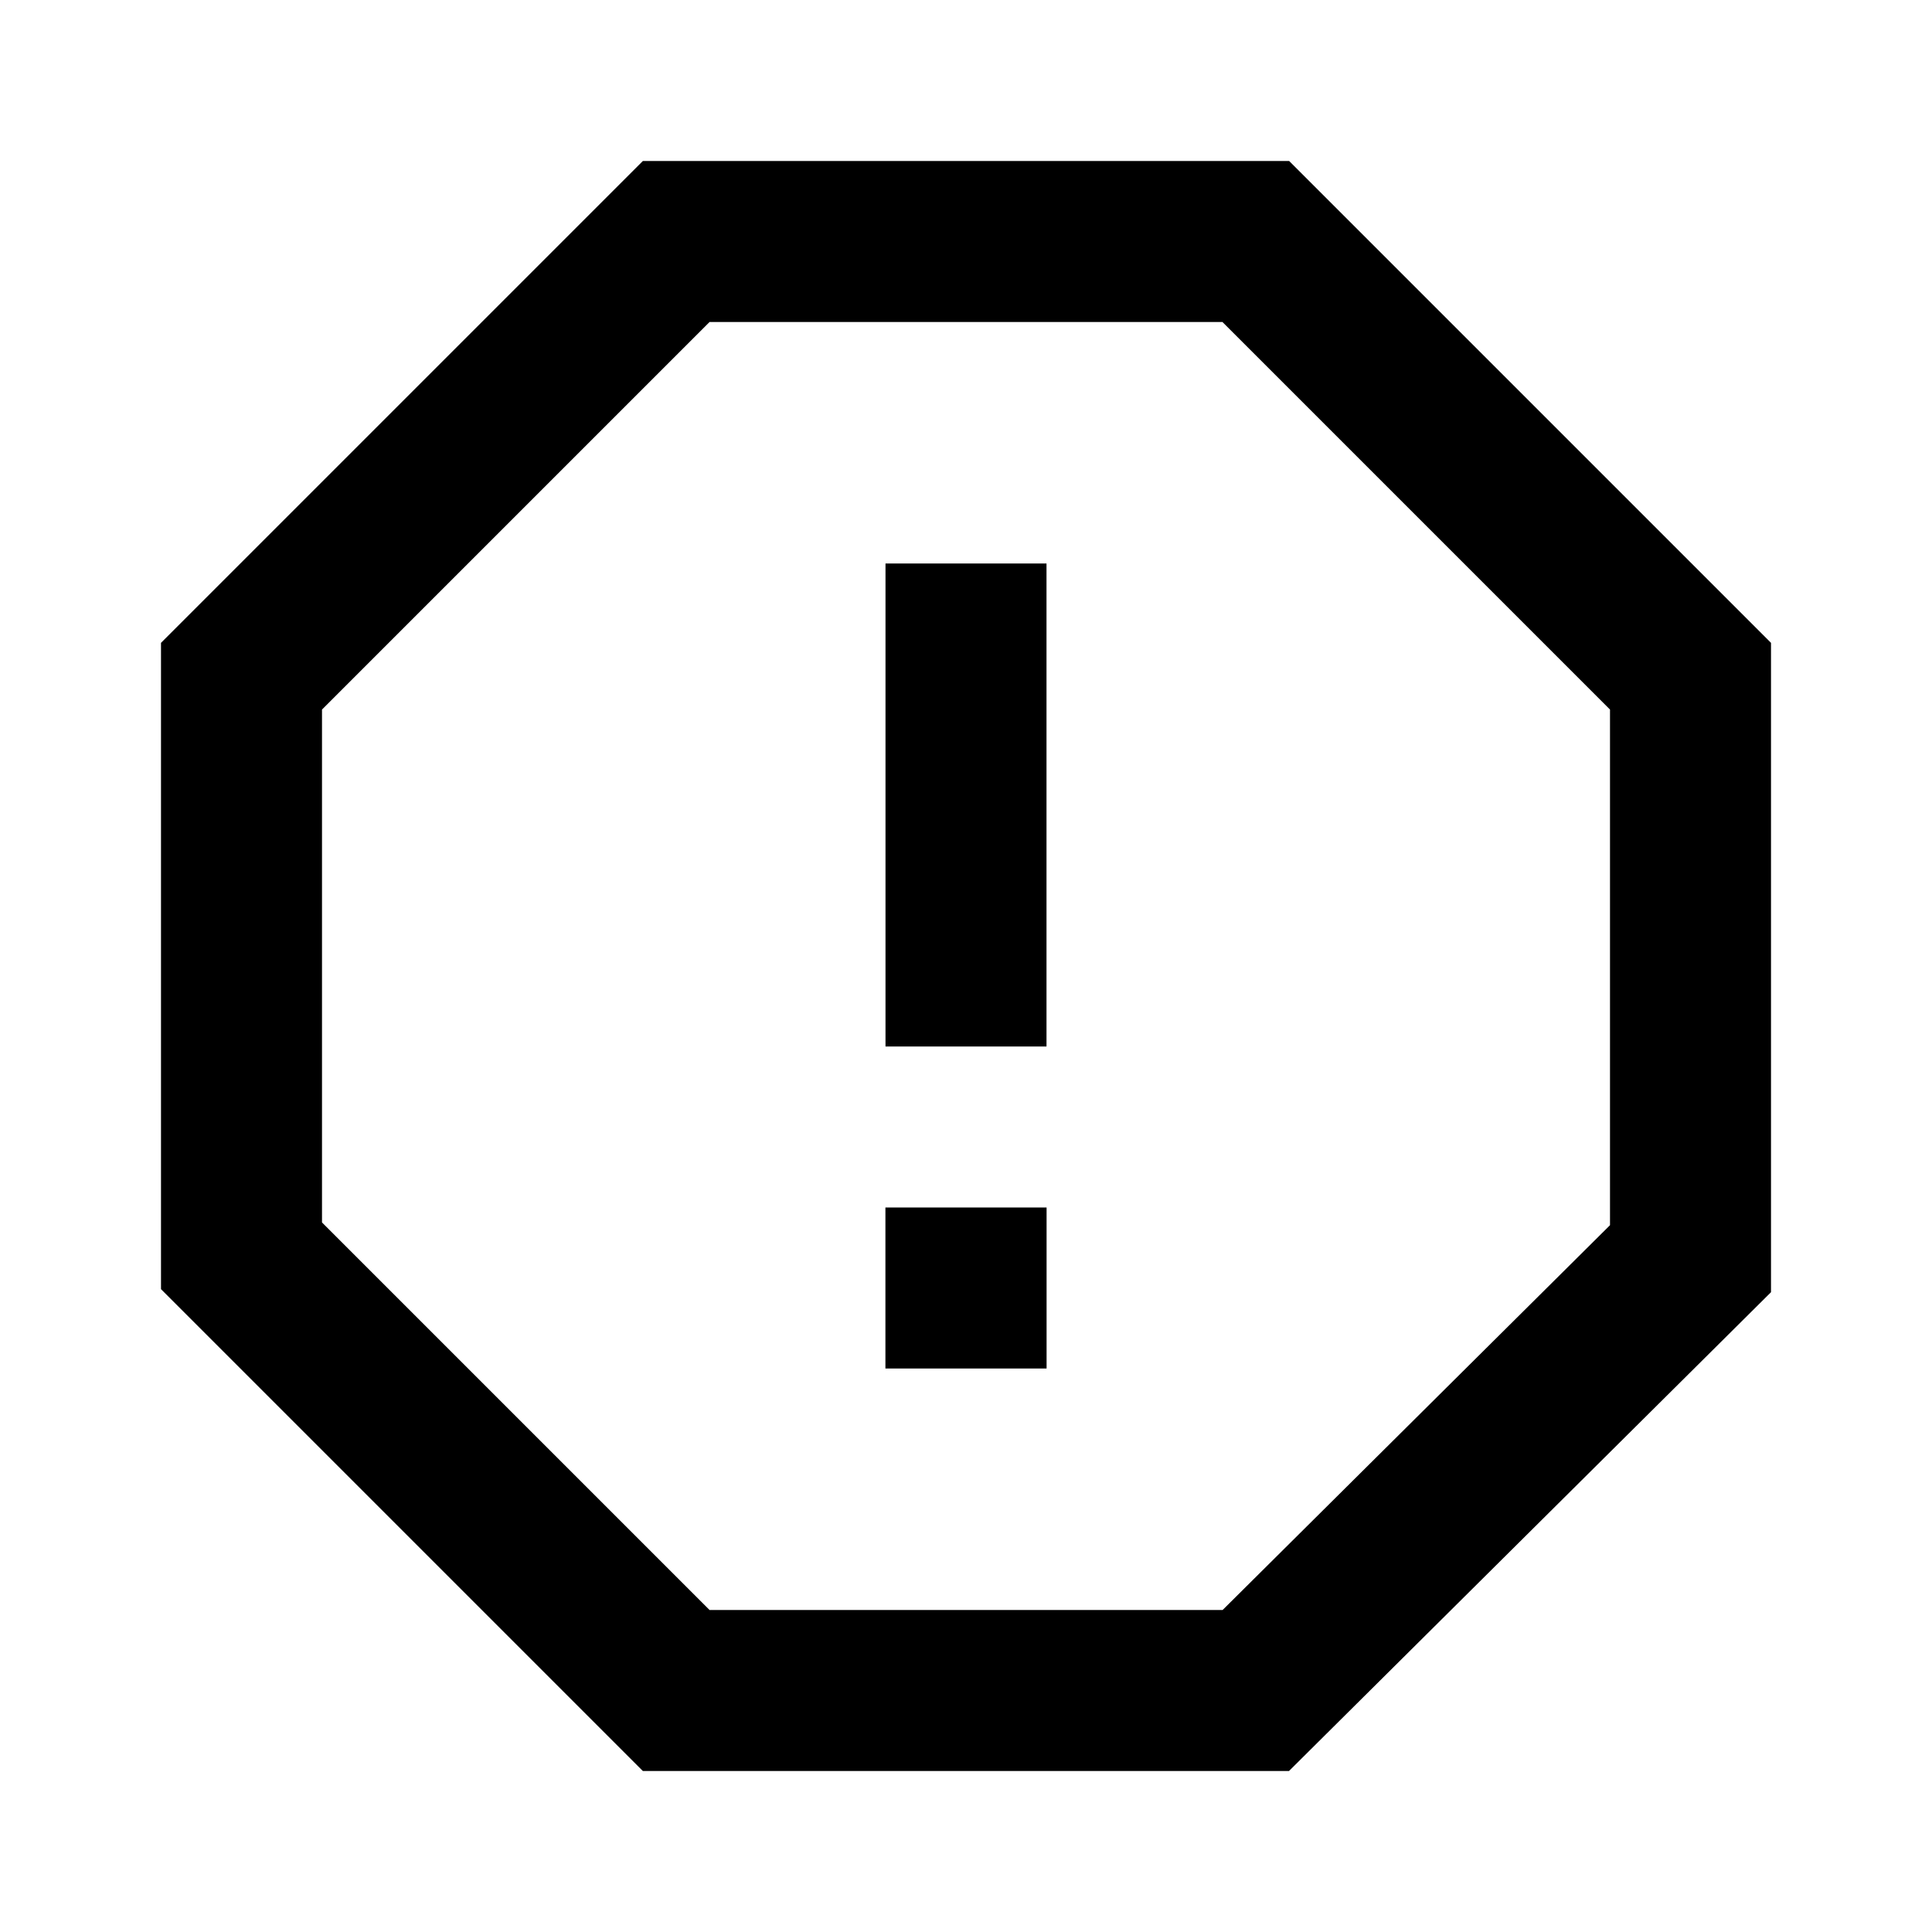
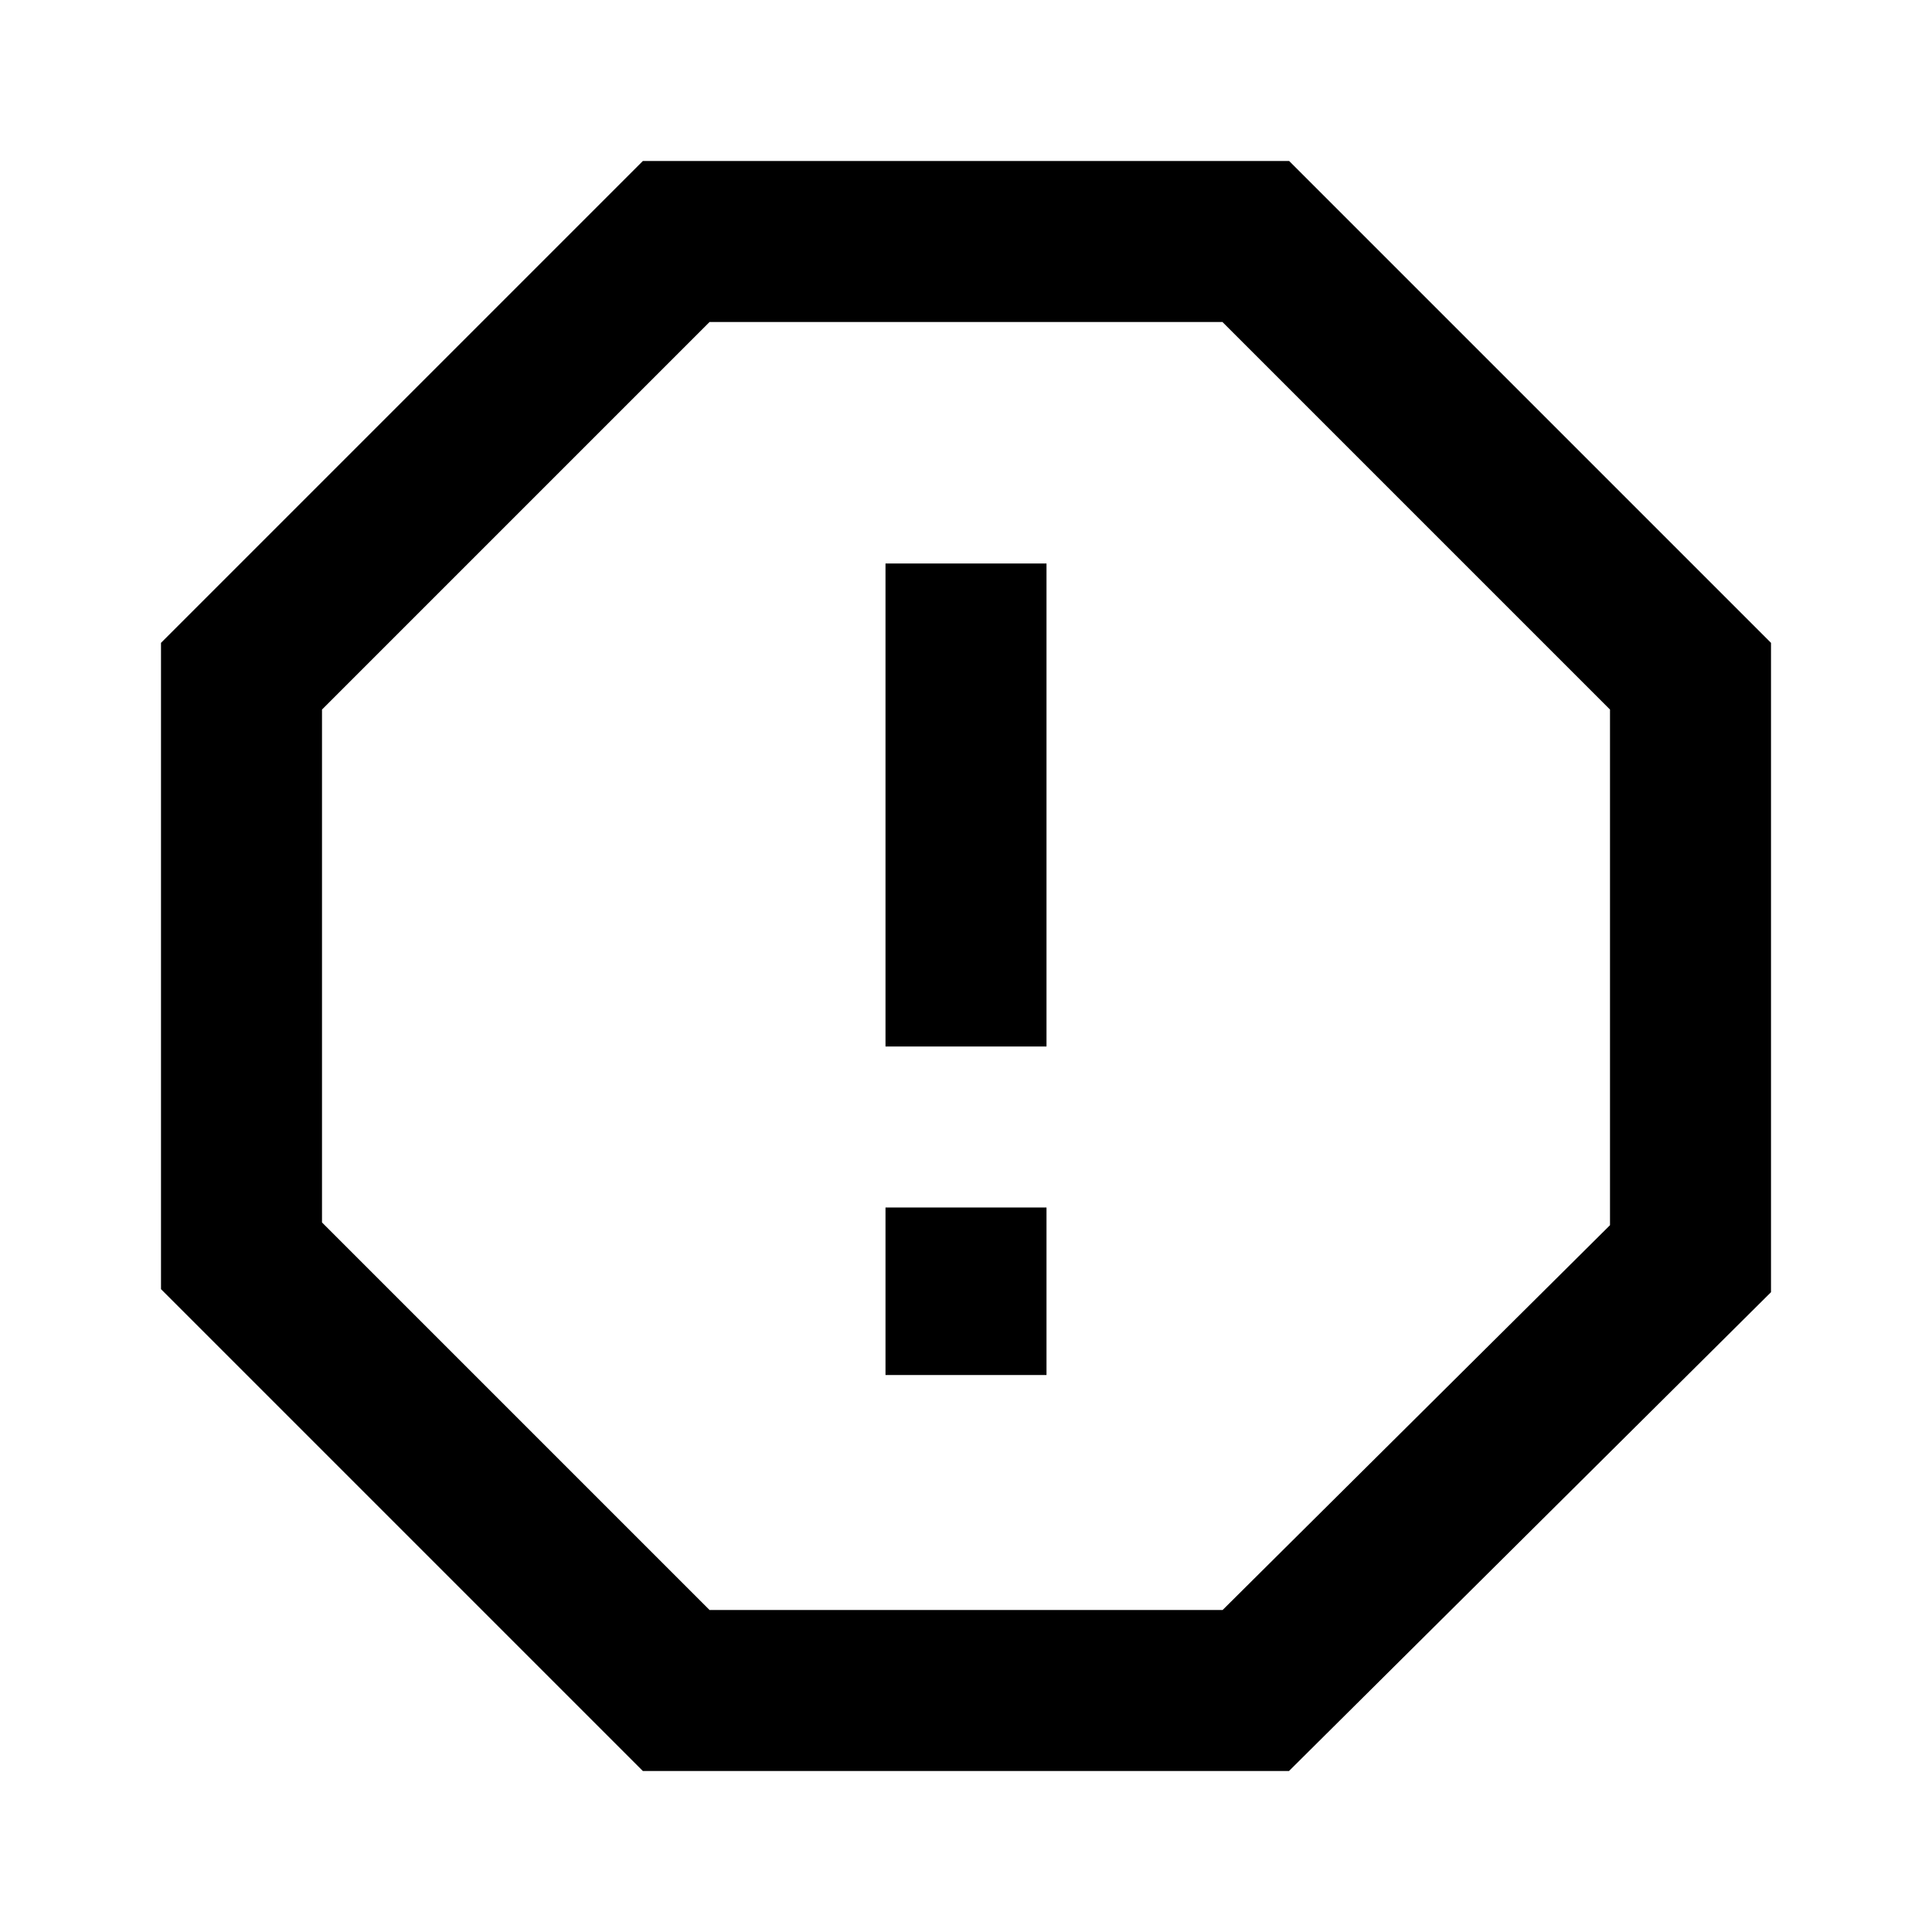
<svg xmlns="http://www.w3.org/2000/svg" width="24" height="24" viewBox="0 0 24 24" fill="none" stroke="currentColor" stroke-width="2" stroke-linecap="butt" stroke-linejoin="miter">
  <path d="M12 8L12 12" stroke-linecap="square" />
-   <path d="M12 16L12 16" stroke-linecap="square" />
  <path d="M8.4 3H15.6L21 8.4V15.636L15.6 21H8.4L3 15.6V8.4L8.4 3Z" stroke-linecap="square" />
+   <path d="M12 16V16.081" stroke-linecap="square" />
</svg>
